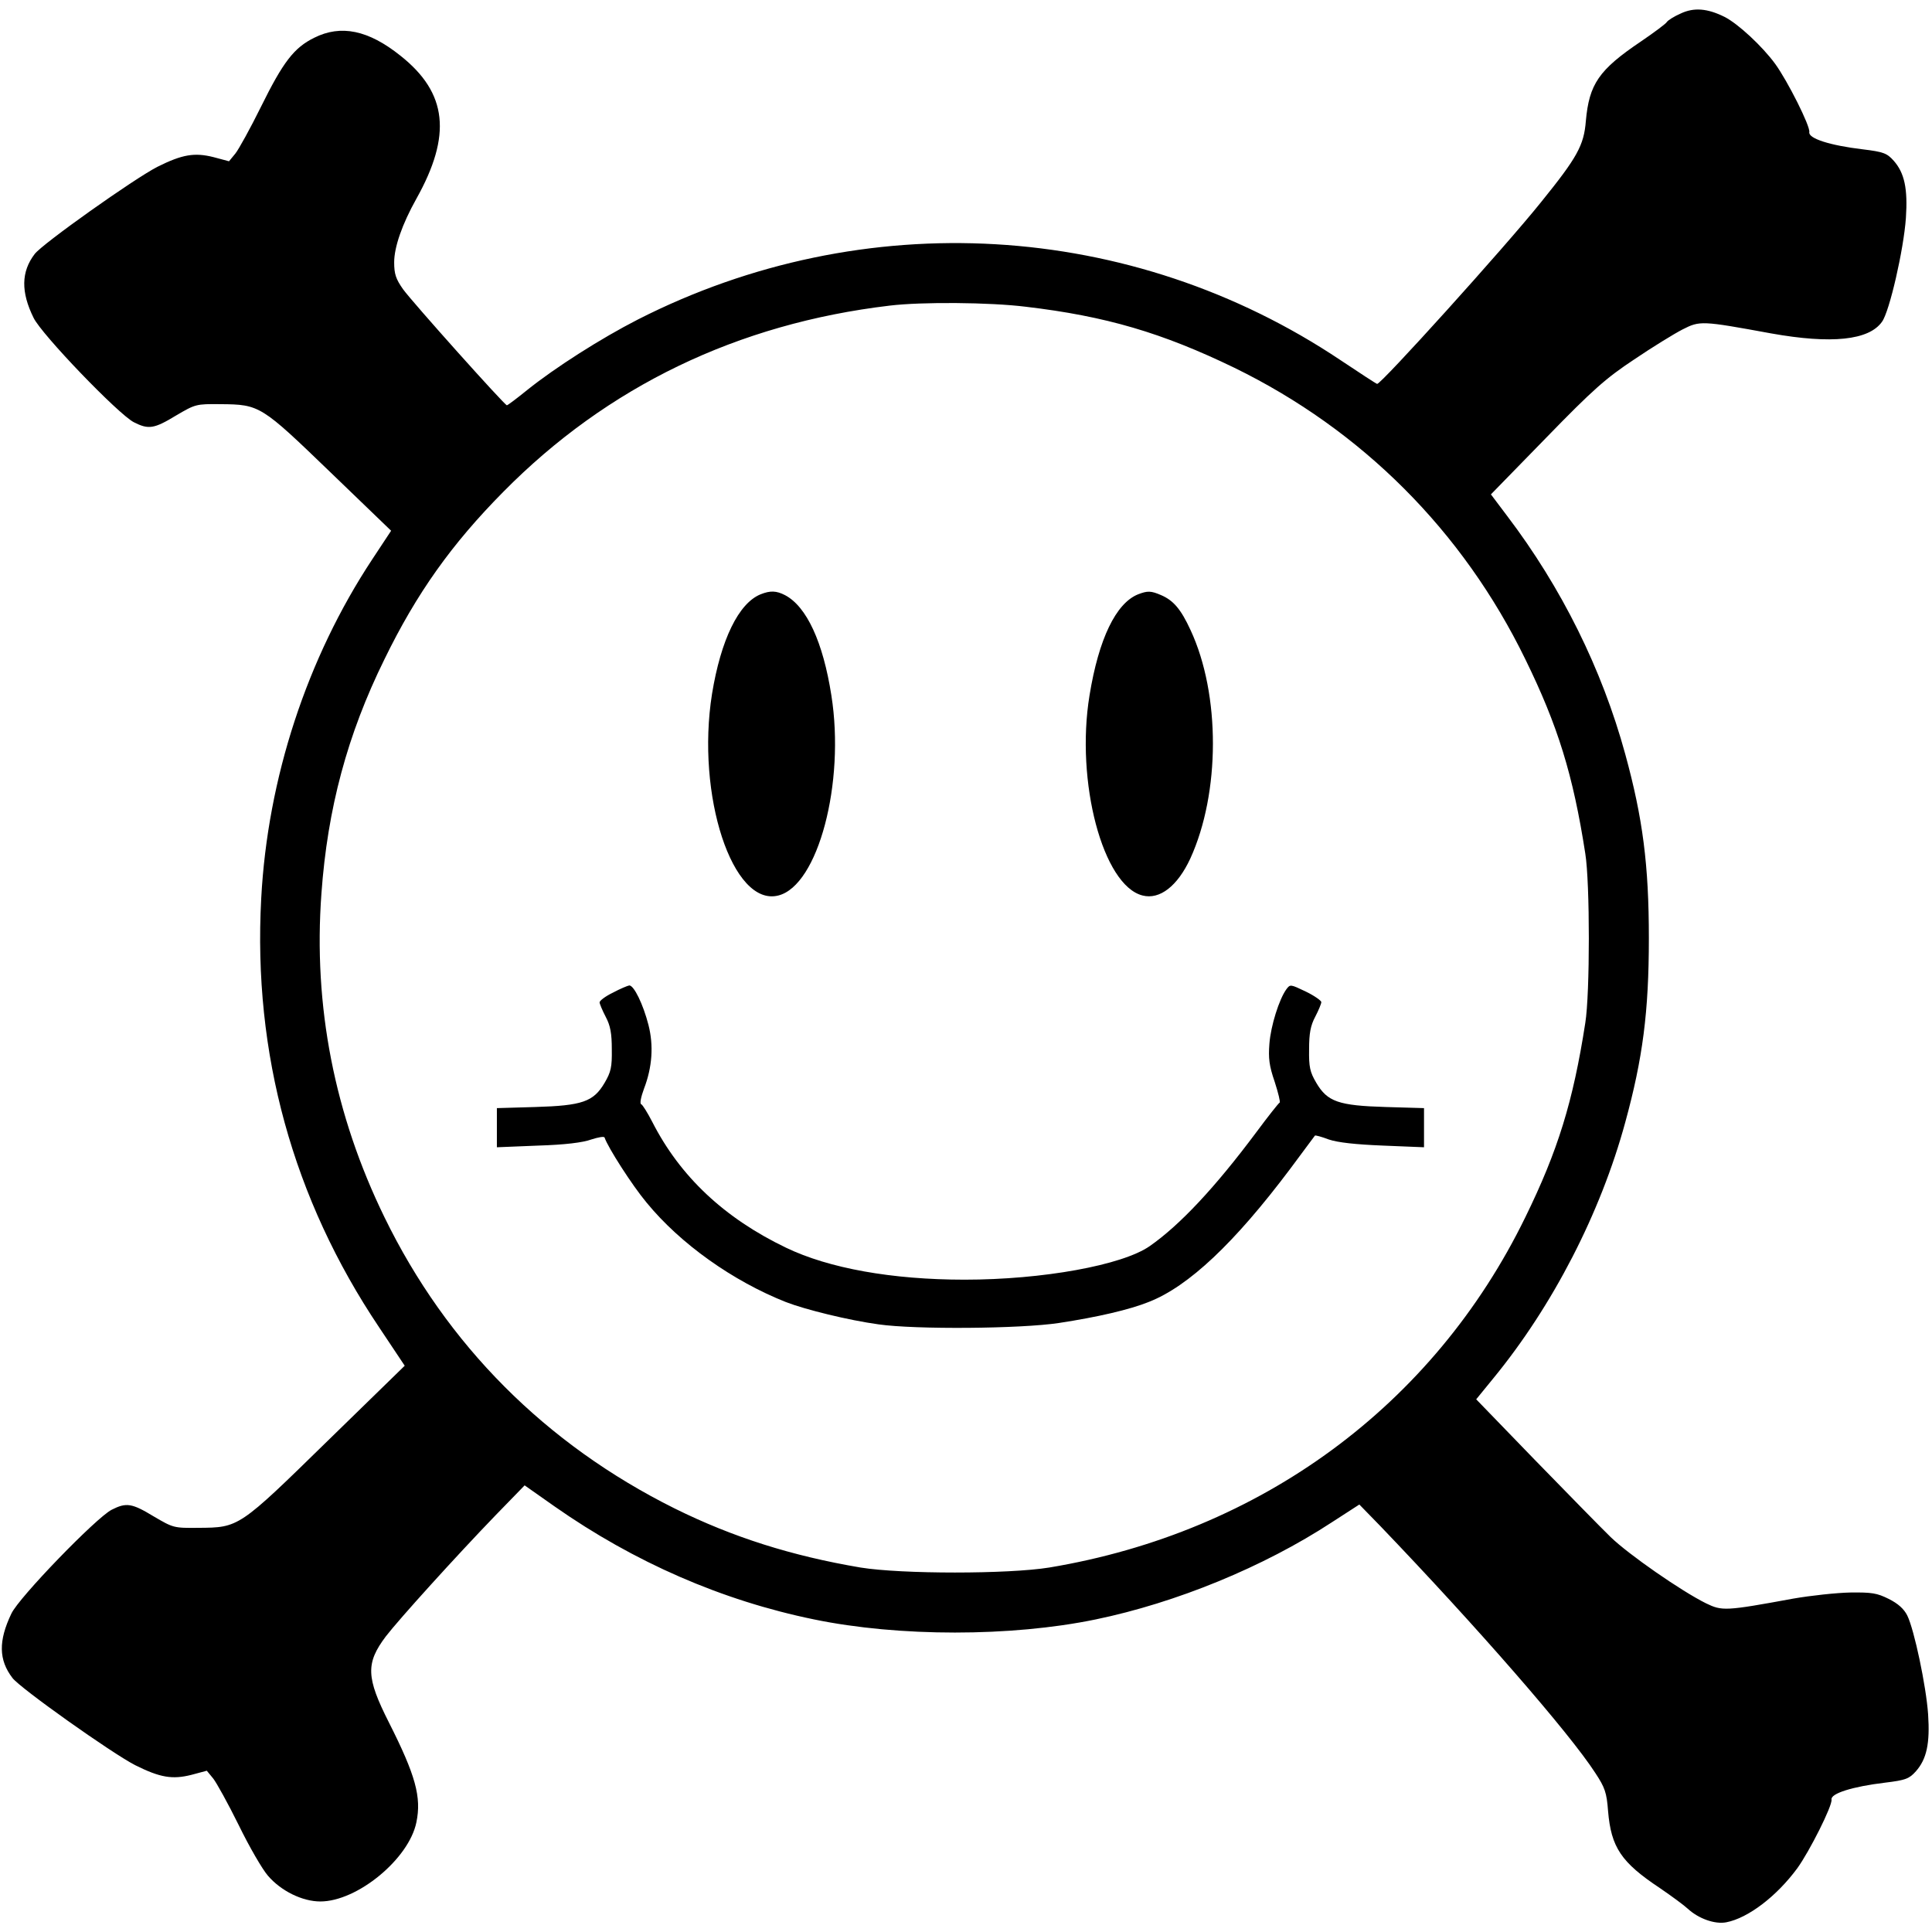
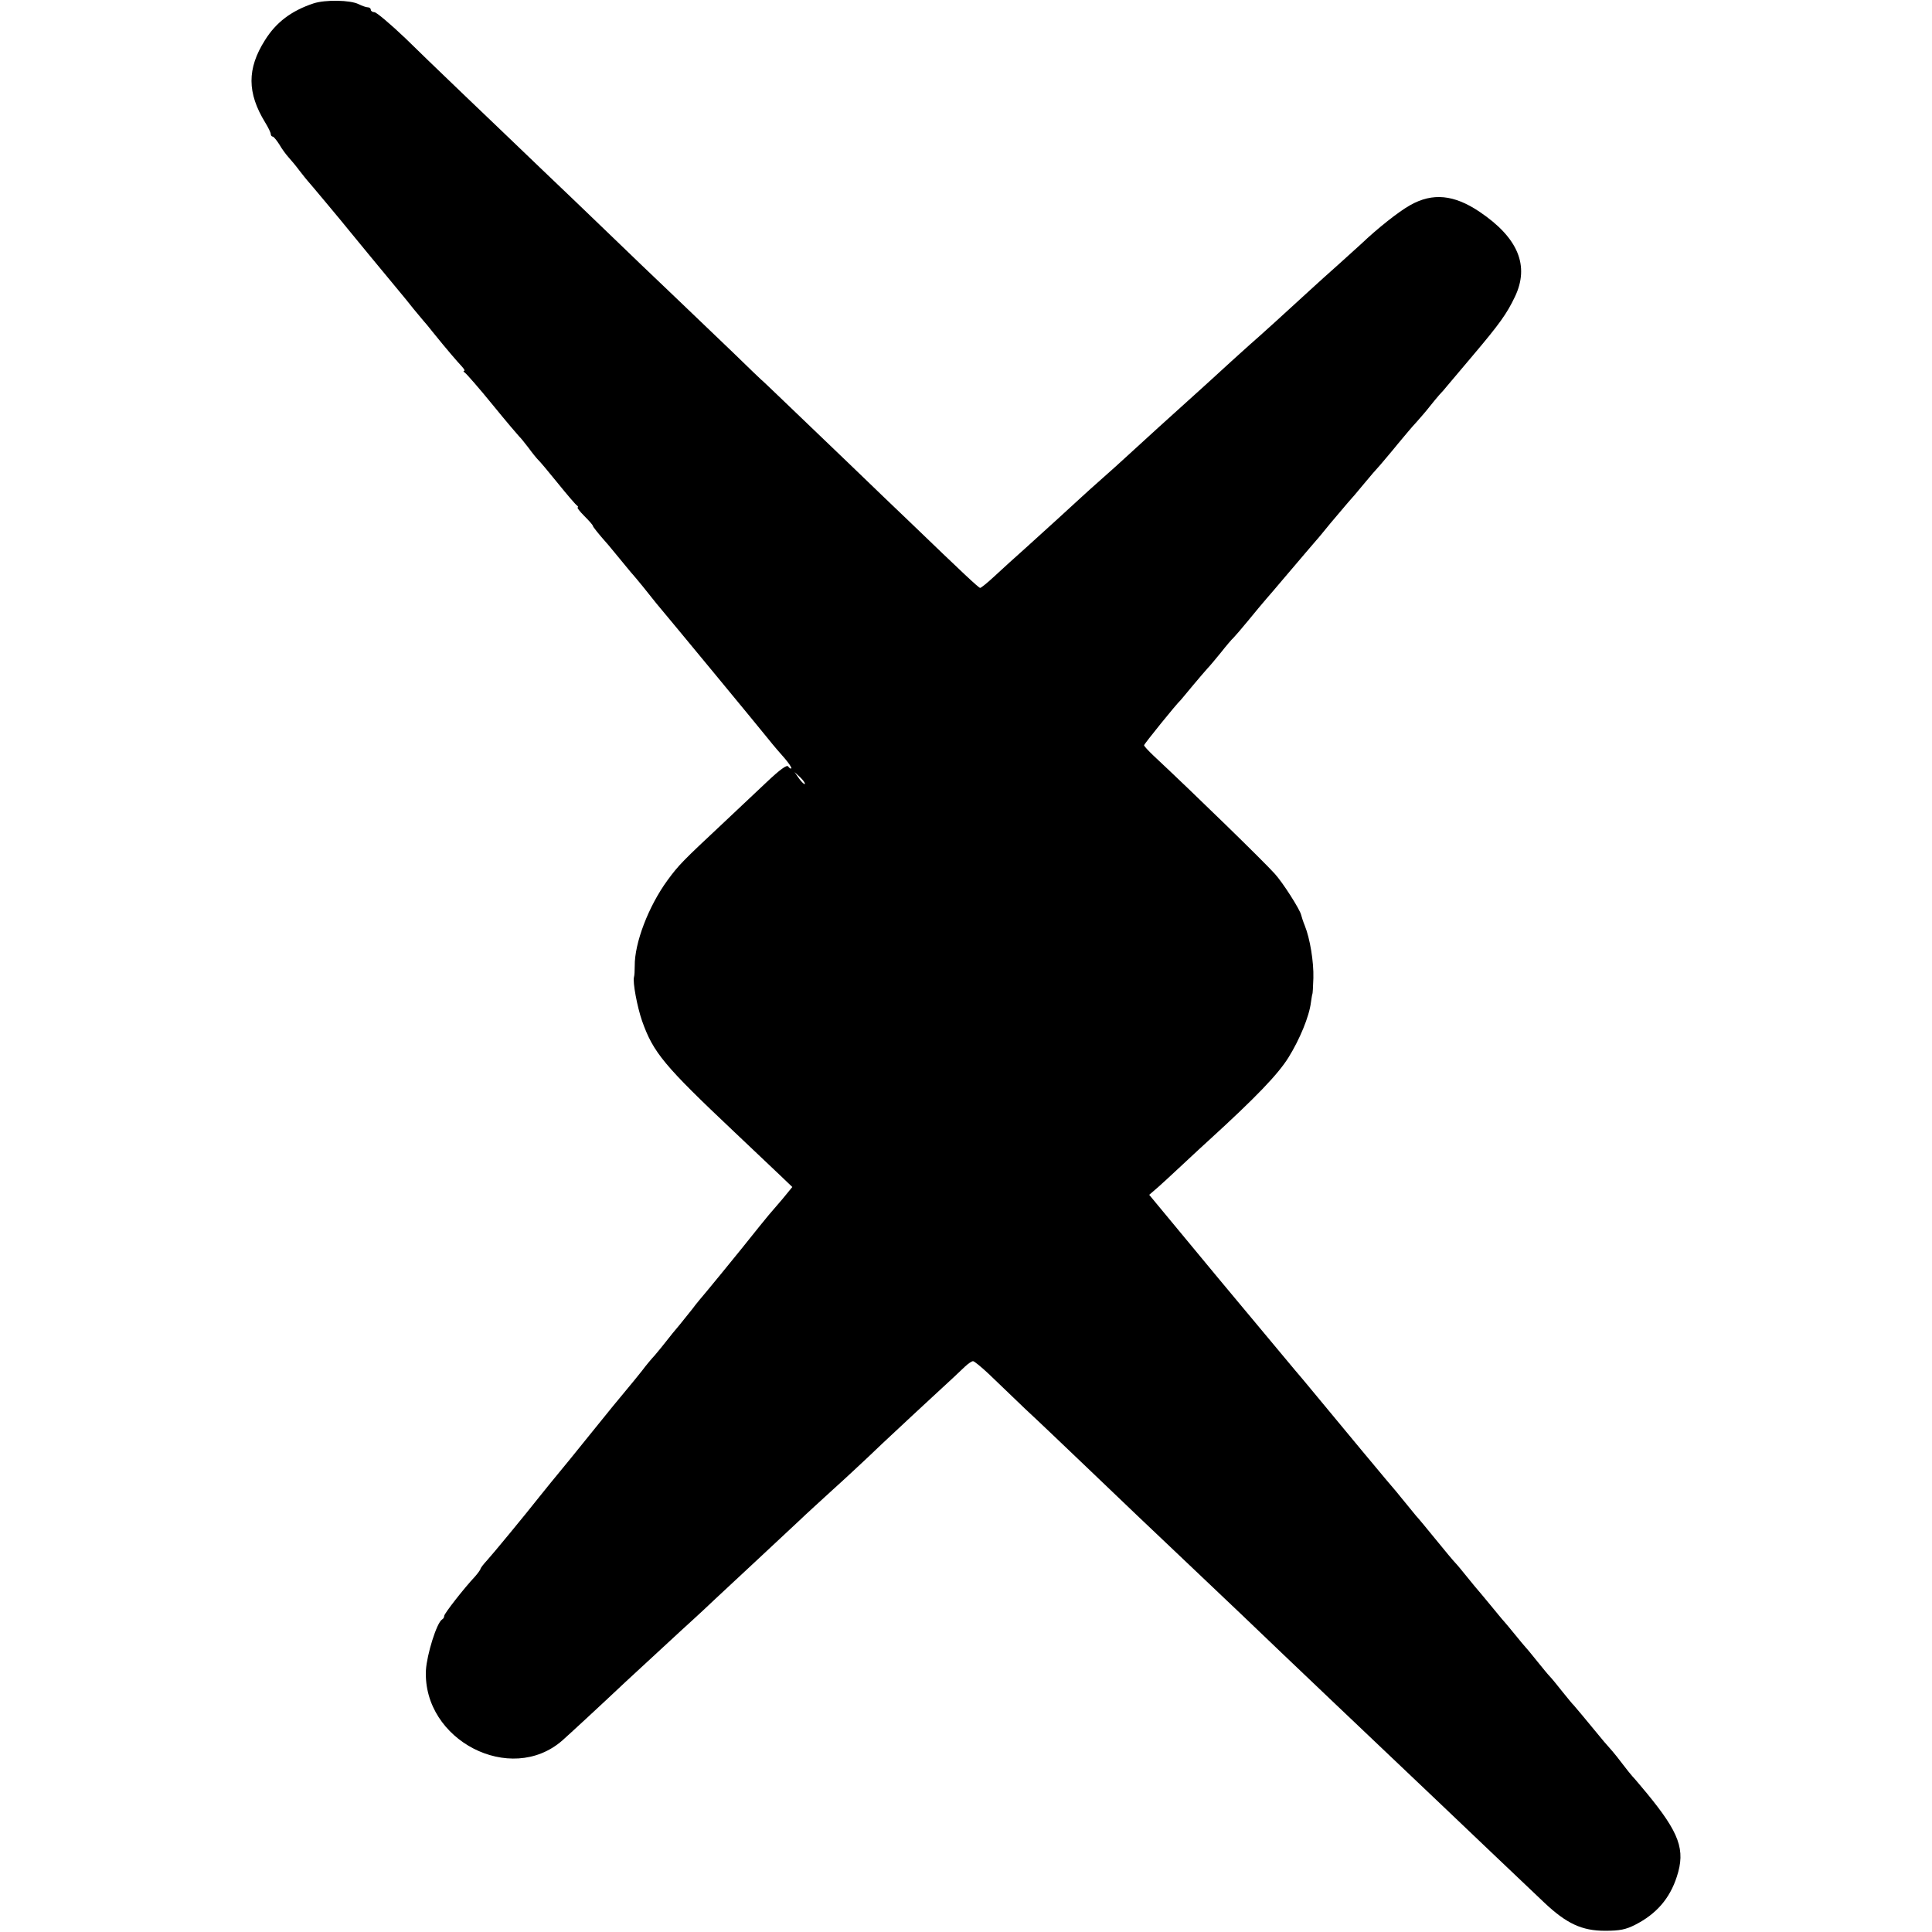
- <svg xmlns="http://www.w3.org/2000/svg" version="1" width="928" height="928" viewBox="0 0 696 696">
-   <path d="M605.4 4.9c-2.3 1-4.5 2.4-4.9 3-.3.6-4.6 3.8-9.3 7-15.3 10.3-18.7 15.4-19.9 28.7-.7 8.8-3.1 13.1-16.2 29.3-13 16.2-57.8 65.8-59 65.4-.4-.1-6.2-3.9-13.1-8.5-75.4-50.5-171.9-56.1-253.2-14.7-13.3 6.8-29.8 17.3-40 25.5-3.7 3-6.9 5.4-7.2 5.4-.8 0-34-37.1-37.4-41.8-2.6-3.7-3.2-5.5-3.2-9.7 0-5.5 2.9-13.8 8-22.9 12.8-22.9 11.2-38.1-5.7-51.5-11.6-9.3-21.5-11.3-31.1-6.5-7.3 3.6-11.2 8.7-19.2 24.9-3.8 7.7-8 15.3-9.2 16.8l-2.3 2.8-5.6-1.5c-6.8-1.7-11.2-1-20.2 3.5-8.4 4.3-41.4 27.7-44.2 31.4-4.9 6.4-5 13.7-.4 23 2.9 6 30.5 34.7 36.1 37.6 5.3 2.7 7.3 2.4 15.2-2.4 7-4.1 7.2-4.2 16.1-4.1 14.1.1 14.6.5 39.5 24.5l21.9 21.1-6.8 10.3c-23.5 35.6-37.7 78.8-40 122.2-3 55.8 11.4 108.2 42.5 154.5l9.2 13.8-27.9 27.2c-31.9 31.2-31.8 31.1-46.4 31.2-8.9.1-9.1 0-16.1-4.1-7.9-4.8-9.9-5.1-15.2-2.4-5.6 2.9-33.4 31.6-36.1 37.4-4.7 9.8-4.6 16.7.4 23.2 2.8 3.7 35.8 27.1 44.2 31.4 9 4.5 13.4 5.2 20.2 3.5l5.6-1.5 2.3 2.8c1.2 1.5 5.4 9.1 9.2 16.8 3.8 7.8 8.5 15.9 10.5 18.2 4.7 5.5 12.4 9.3 18.9 9.3 13.3 0 31.9-15.3 34.6-28.5 1.9-9.1-.3-17-9.9-36-8.2-16.2-8.4-21.3-1.1-31 4.6-6 25.3-28.9 39.6-43.7l10.4-10.7 10.8 7.6c28.7 20.1 60.3 33.9 93.5 40.7 30.5 6.3 70.9 6.3 101.4 0 29-6 60.5-18.9 85.1-35l9.9-6.4 7.5 7.7c34.9 36.4 68.2 74.6 77.5 89 3.5 5.3 4.1 7.1 4.6 13.7 1.1 13.1 4.7 18.5 18.7 27.8 4.1 2.8 8.6 6.1 10 7.4 3.9 3.6 9.8 5.7 13.9 4.9 7.8-1.5 18.1-9.3 25.6-19.5 4.4-6.1 12.7-22.6 12.3-24.7-.4-2.2 7.6-4.7 19.3-6.1 7.4-.9 8.7-1.4 11.1-4.1 3.9-4.4 5.1-10.1 4.4-20.5-.7-10.2-5-30.5-7.5-35.6-1.2-2.4-3.3-4.3-6.7-6-4.2-2.1-6.1-2.4-13.9-2.3-4.9.1-14.2 1.1-20.5 2.2-24.5 4.5-25.6 4.5-31.4 1.7-8.9-4.4-27.9-17.6-34.4-23.9-3.5-3.4-15.8-16-27.4-27.9l-21-21.7 6.2-7.6c21.4-26.1 38.6-59.5 47.5-92.2 6.3-23 8.5-39.8 8.5-66.3s-2.2-43.3-8.5-66.3c-8.4-30.7-23-60.1-42.6-85.9l-5.8-7.7 19.9-20.4c17-17.5 21.6-21.5 31.7-28.2 6.5-4.4 14.3-9.2 17.4-10.8 6.3-3.2 6.8-3.2 31.9 1.4 21.8 3.9 35.3 2.5 40-4.2 2.7-3.7 7.8-26 8.6-37.4.7-10.5-.5-16.2-4.4-20.6-2.4-2.7-3.7-3.2-11.1-4.1-11.8-1.4-19.7-3.9-19.3-6.2.4-2.1-7.8-18.4-12.3-24.6-4.6-6.3-13.3-14.4-18.2-16.9-6.2-3.1-11.1-3.5-15.9-1.2zM369.5 110.5c28.9 3.4 49.2 9.4 75.2 22 45.9 22.4 82.3 58.8 104.8 105 11.7 23.9 17.2 41.6 21.6 70 1.7 10.5 1.7 50.5 0 61-4.4 28.4-9.9 46.1-21.6 70-33 67.7-95.2 113.5-171.5 126.2-14.8 2.4-53.2 2.4-68 0-24.8-4.2-46-10.9-67-21.3-46.4-23.1-82.1-58.9-104.5-104.9-18-36.9-25.7-76.1-22.7-116.7 2.2-30.5 9.3-57.1 22.7-84.3 11.6-23.8 24.2-41.5 42.8-60.3 37.5-38 84.4-60.6 139.2-67.1 11.5-1.4 36.2-1.2 49 .4z" />
-   <path d="M274 214.1c-7.9 3.2-14.3 16.3-17.5 35.9-5.8 36.5 7.4 76.8 23.9 72.6 14.3-3.6 24.1-40.5 19.1-72.1-3-19.2-8.9-32-16.7-36.1-3.1-1.6-5.3-1.7-8.8-.3zM410 214.1c-8 3.2-14.2 16.1-17.5 36.4-5.1 31.1 4.8 68.5 19.1 72.1 6.2 1.6 12.6-3.4 17.2-13.3 10.8-23.6 10.9-59.1.1-82.3-3.5-7.6-6.2-10.7-10.6-12.6-3.7-1.6-4.9-1.6-8.3-.3zM220.8 357.6c-2.7 1.3-4.8 2.9-4.8 3.5 0 .5 1 2.9 2.2 5.2 1.7 3.2 2.2 6 2.2 11.7.1 6.4-.3 8.2-2.6 12.1-4 6.8-8 8.2-25 8.7l-13.8.4v14.1l14.8-.6c9.8-.3 16.2-1.1 19.2-2.2 2.5-.8 4.6-1.2 4.8-.7 1.2 3.6 10 17.3 15.1 23.4 12.2 14.9 31.1 28.3 50.3 35.9 7 2.7 22.4 6.5 33.3 8 13.3 1.9 51.2 1.6 65-.5 13.8-2.1 25.5-4.8 32.4-7.6 14.3-5.6 30.8-21.2 50.8-47.8 4.8-6.4 8.8-11.9 9-12.1.1-.2 2.4.4 5 1.4 3.3 1.1 9.6 1.8 19.6 2.2l14.7.6v-14.1l-13.7-.4c-17.1-.5-21.1-1.9-25.1-8.7-2.3-3.9-2.7-5.7-2.6-12.1 0-5.7.5-8.5 2.2-11.7 1.2-2.3 2.2-4.7 2.2-5.3 0-.5-2.5-2.3-5.6-3.8-5.5-2.6-5.6-2.7-7-.8-2.6 3.6-5.6 13.1-6.1 19.6-.4 5.2-.1 7.9 1.9 13.7 1.3 4 2.1 7.4 1.8 7.5-.4.2-4.2 5-8.5 10.8-14.7 19.7-27.4 33.3-38.3 40.9-9.9 6.9-38.6 12.1-66.7 12.1-26.2 0-48.9-4.1-64.3-11.5-22.3-10.7-38.2-25.7-48.2-45.3-1.7-3.3-3.5-6.2-4-6.4-.6-.2-.1-2.6 1-5.6 3-7.8 3.5-15.6 1.6-23s-5.2-14.2-6.9-14.2c-.6.1-3.3 1.2-5.9 2.6z" />
+ <svg xmlns="http://www.w3.org/2000/svg" version="1.0" width="792pt" height="792pt" viewBox="0 0 792 792" preserveAspectRatio="xMidYMid meet">
+   <g transform="translate(0,792) scale(0.1,-0.1)" fill="#000000" stroke="none">
+     <path d="M1285 7906 c-90 -30 -153 -77 -199 -151 -74 -117 -73 -216 1 -337 13 -21 23 -42 23 -48 0 -5 4 -10 8 -10 4 0 16 -15 27 -32 10 -18 28 -42 38 -53 10 -11 31 -36 45 -55 15 -19 29 -37 32 -40 6 -6 149 -177 167 -200 11 -14 153 -186 212 -257 14 -17 40 -48 56 -69 17 -20 35 -42 40 -48 6 -6 23 -27 38 -46 58 -72 103 -124 120 -142 9 -10 14 -18 10 -18 -5 0 -3 -4 3 -8 6 -4 58 -63 114 -132 56 -69 106 -127 109 -130 4 -3 20 -23 37 -45 16 -22 34 -44 40 -50 6 -5 42 -48 80 -95 38 -47 73 -88 79 -92 5 -4 7 -8 3 -8 -4 0 8 -16 27 -35 19 -19 35 -37 35 -40 0 -4 24 -34 55 -69 6 -6 30 -36 55 -66 25 -30 49 -60 55 -66 5 -6 24 -28 40 -48 17 -21 42 -52 56 -70 49 -58 424 -512 459 -556 19 -24 49 -59 67 -79 17 -20 29 -38 27 -41 -3 -2 -8 1 -13 8 -5 8 -33 -12 -89 -65 -46 -43 -123 -116 -173 -163 -172 -161 -186 -175 -233 -239 -78 -107 -135 -257 -134 -351 0 -19 -1 -39 -3 -45 -6 -21 13 -122 33 -180 46 -130 90 -183 378 -455 78 -74 164 -155 190 -180 l48 -46 -41 -50 c-23 -27 -48 -56 -55 -64 -7 -8 -58 -71 -113 -140 -56 -69 -118 -145 -139 -170 -21 -25 -49 -58 -61 -75 -13 -16 -37 -46 -53 -66 -17 -20 -41 -49 -53 -65 -12 -16 -34 -42 -48 -59 -15 -16 -39 -45 -53 -64 -15 -19 -41 -51 -57 -70 -32 -38 -82 -99 -160 -196 -51 -64 -98 -121 -158 -194 -20 -25 -41 -51 -46 -57 -63 -80 -193 -237 -214 -260 -15 -16 -27 -32 -27 -35 0 -3 -10 -17 -22 -31 -47 -50 -127 -153 -127 -162 0 -5 -3 -12 -9 -15 -22 -14 -62 -143 -66 -208 -13 -287 347 -473 559 -288 26 23 153 140 259 240 45 41 244 226 281 259 17 15 57 53 90 84 33 31 112 104 174 162 62 58 137 128 166 155 29 28 93 86 141 130 49 44 114 105 146 135 31 30 79 75 106 100 26 25 97 90 156 145 60 55 119 110 132 123 13 12 27 22 33 22 5 0 34 -24 64 -52 30 -29 97 -93 148 -142 52 -48 166 -157 254 -241 186 -178 232 -222 419 -399 76 -72 174 -165 217 -206 179 -172 573 -546 809 -770 30 -29 125 -119 210 -200 85 -81 184 -175 220 -209 92 -87 155 -116 250 -116 60 0 85 5 124 25 86 44 141 107 170 197 36 110 11 179 -124 343 -25 30 -51 61 -58 68 -7 8 -25 30 -40 50 -15 20 -34 44 -42 53 -8 9 -24 27 -35 40 -75 91 -120 145 -124 149 -4 3 -24 28 -46 55 -22 28 -45 56 -52 63 -7 7 -29 34 -50 60 -21 26 -42 52 -48 58 -5 6 -26 30 -45 54 -19 24 -40 48 -45 54 -6 6 -30 36 -55 66 -25 30 -47 57 -50 60 -3 3 -22 26 -43 52 -21 26 -43 53 -50 60 -7 7 -44 51 -82 98 -38 47 -74 90 -80 96 -5 6 -23 28 -40 49 -16 20 -35 42 -40 49 -10 10 -260 311 -354 425 -20 24 -48 58 -63 75 -14 17 -155 186 -312 374 l-285 344 36 31 c20 18 53 48 73 67 21 19 81 76 135 125 194 177 284 271 327 340 46 74 85 168 92 226 3 19 5 34 6 34 1 0 3 29 4 65 2 67 -14 163 -35 215 -7 17 -13 36 -15 44 -4 21 -75 133 -109 170 -48 53 -326 324 -496 483 -21 20 -39 39 -39 43 0 5 134 171 150 185 3 3 25 30 50 60 25 30 52 61 60 70 8 8 33 38 55 65 22 28 45 55 51 60 6 6 33 37 60 70 27 33 61 74 75 90 15 17 44 51 65 76 82 96 129 152 139 163 6 6 32 38 59 71 28 33 60 71 72 85 13 14 42 48 64 75 23 28 54 64 69 80 14 17 47 55 71 85 25 30 59 71 77 90 17 19 42 48 55 65 13 16 30 37 38 46 8 8 24 26 35 40 11 13 57 68 103 122 110 130 139 171 172 240 61 127 14 242 -145 349 -104 70 -192 79 -284 27 -47 -26 -135 -96 -201 -159 -9 -8 -51 -46 -94 -85 -43 -38 -88 -79 -100 -90 -146 -134 -204 -186 -222 -202 -12 -10 -63 -56 -115 -103 -51 -47 -103 -94 -115 -105 -118 -106 -272 -246 -325 -295 -15 -14 -55 -50 -89 -80 -34 -30 -74 -66 -89 -80 -38 -35 -134 -123 -225 -205 -43 -38 -101 -91 -129 -117 -29 -27 -55 -48 -59 -48 -6 0 -70 60 -288 270 -43 41 -156 149 -250 240 -95 91 -215 206 -266 255 -52 50 -94 90 -94 89 0 0 -50 47 -110 106 -61 58 -176 169 -257 246 -80 76 -176 168 -213 204 -37 36 -119 114 -181 174 -63 60 -199 190 -303 290 -104 99 -210 201 -236 226 -26 25 -97 93 -158 153 -62 59 -119 107 -127 107 -8 0 -15 5 -15 10 0 6 -6 10 -12 10 -7 0 -24 6 -38 13 -34 17 -136 19 -185 3z m2014 -3200 c-2 -2 -13 8 -23 22 l-19 27 24 -22 c12 -12 21 -24 18 -27z" />
+   </g>
</svg>
